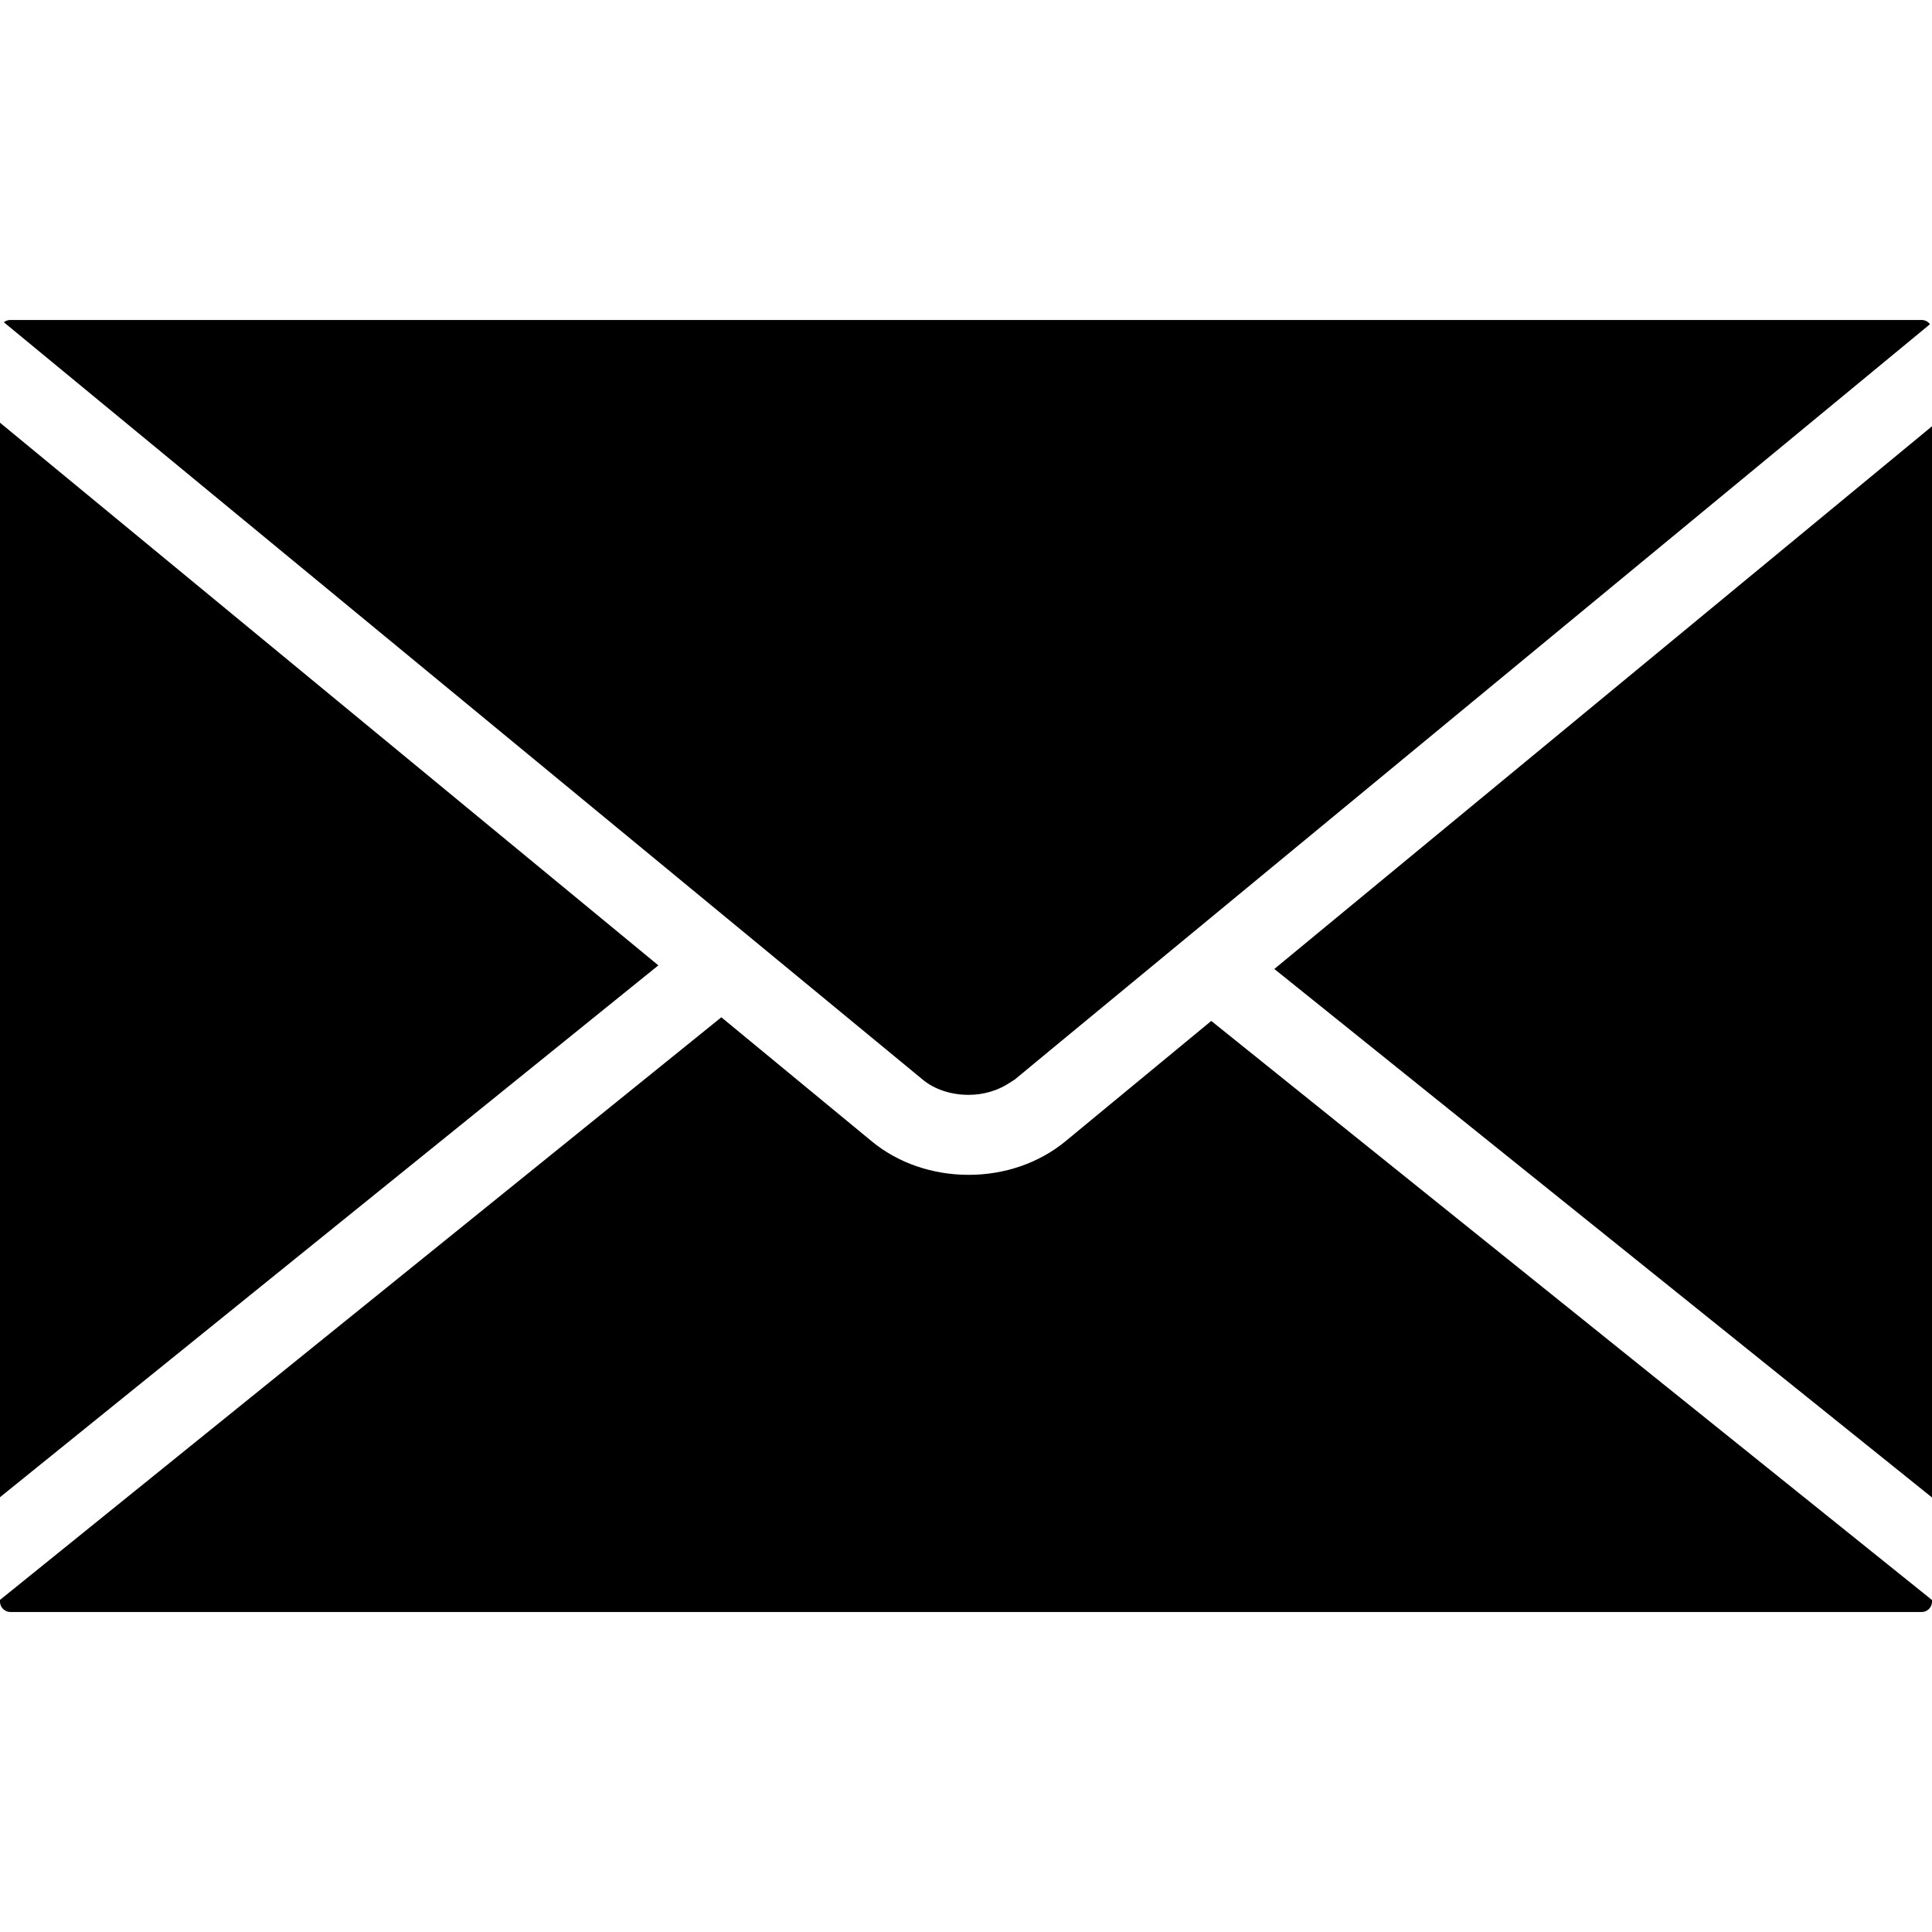
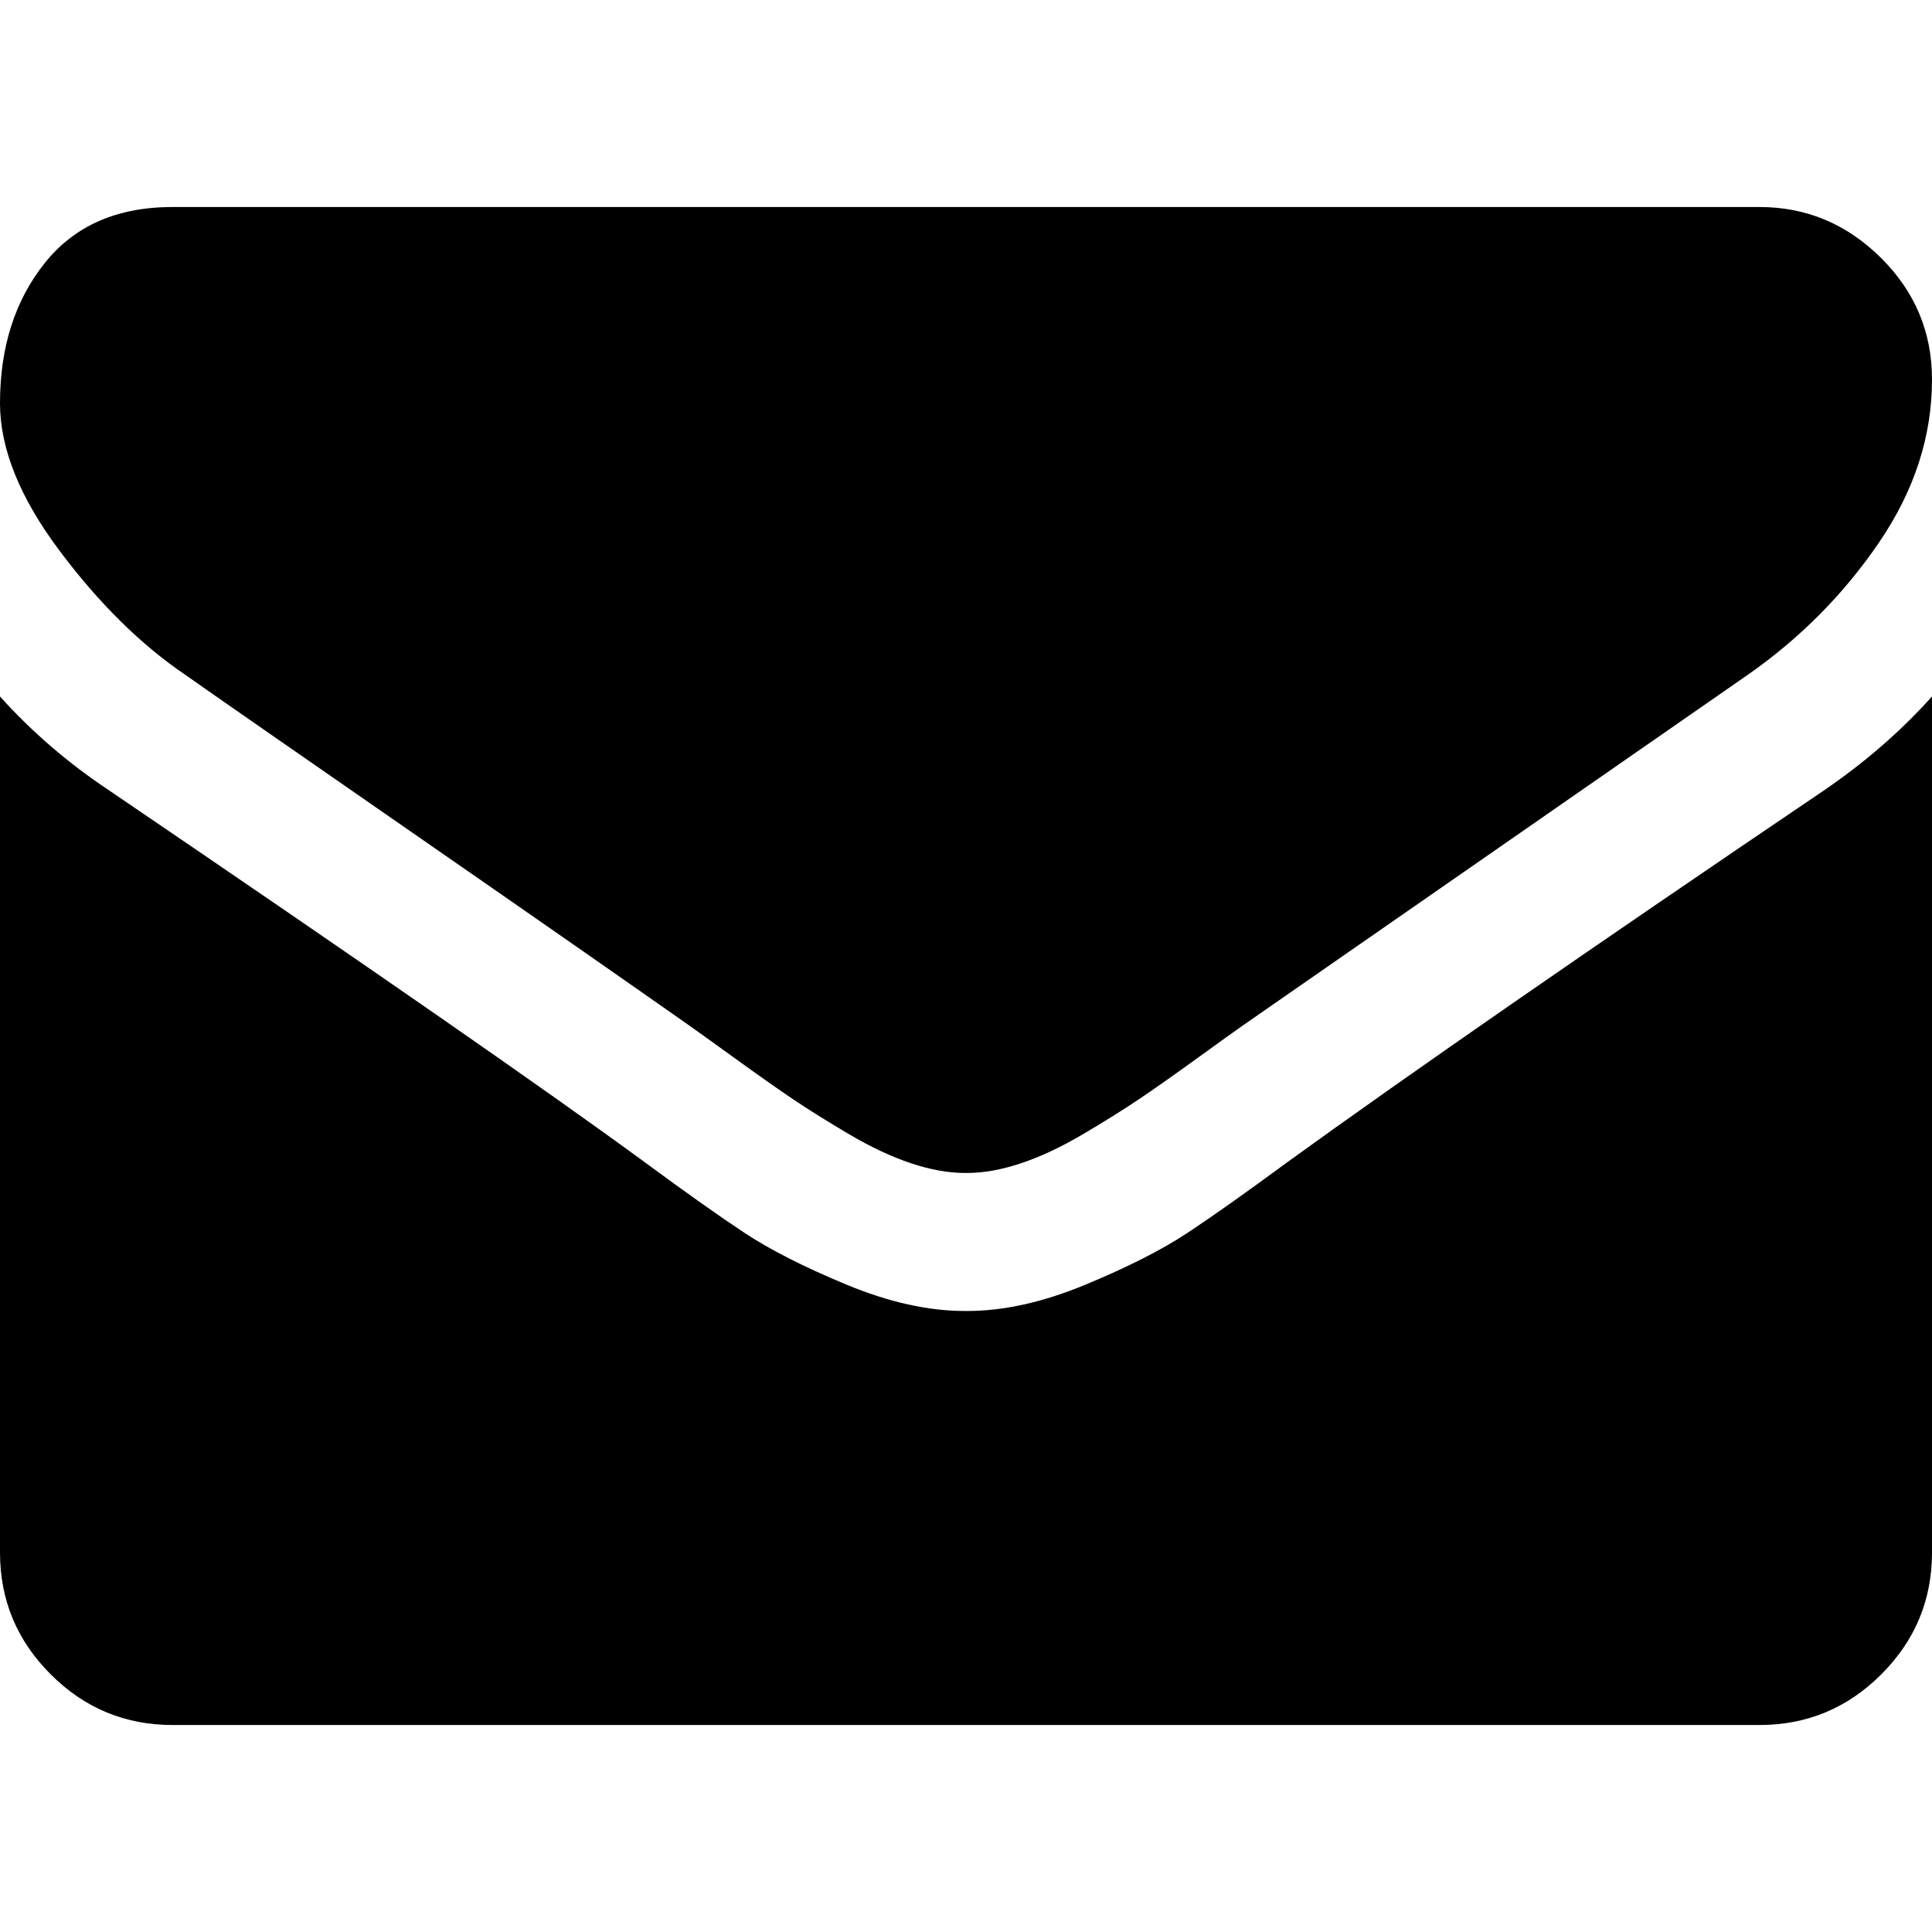
- <svg xmlns="http://www.w3.org/2000/svg" version="1.1" id="Capa_1" x="0px" y="0px" width="612px" height="612px" viewBox="0 0 612 612" style="enable-background:new 0 0 612 612;" xml:space="preserve">
+ <svg xmlns="http://www.w3.org/2000/svg" version="1.1" id="Capa_1" x="0px" y="0px" width="511.626px" height="511.626px" viewBox="0 0 511.626 511.626" style="enable-background:new 0 0 511.626 511.626;" xml:space="preserve">
  <g>
-     <path d="M306.768,346.814h0.131c4.615,0,9.176-1.339,12.866-3.777l1.001-0.643c0.218-0.142,0.446-0.271,0.675-0.424l11.658-9.645   l278.259-229.624c-0.576-0.795-1.557-1.339-2.602-1.339H3.233c-0.751,0-1.448,0.272-2.003,0.729l291.125,239.954   C296.024,345.083,301.259,346.814,306.768,346.814z M0,133.899v340.37l208.55-168.471L0,133.899z M403.668,306.941L612,474.356   V135.031L403.668,306.941z M337.431,361.585c-8.305,6.814-19.168,10.57-30.576,10.57c-11.451,0-22.304-3.734-30.587-10.516   l-47.765-39.394L0,506.806v0.587c0,1.753,1.502,3.244,3.276,3.244h605.491c1.741,0,3.232-1.491,3.232-3.255v-0.544L383.693,323.4   L337.431,361.585z" />
+     <g>
+       <path d="M49.106,178.729c6.472,4.567,25.981,18.131,58.528,40.685c32.548,22.554,57.482,39.92,74.803,52.099    c1.903,1.335,5.946,4.237,12.131,8.71c6.186,4.476,11.326,8.093,15.416,10.852c4.093,2.758,9.041,5.852,14.849,9.277    c5.806,3.422,11.279,5.996,16.418,7.7c5.14,1.718,9.898,2.569,14.275,2.569h0.287h0.288c4.377,0,9.137-0.852,14.277-2.569    c5.137-1.704,10.615-4.281,16.416-7.7c5.804-3.429,10.752-6.52,14.845-9.277c4.093-2.759,9.229-6.376,15.417-10.852    c6.184-4.477,10.232-7.375,12.135-8.71c17.508-12.179,62.051-43.11,133.615-92.79c13.894-9.703,25.502-21.411,34.827-35.116    c9.332-13.699,13.993-28.07,13.993-43.105c0-12.564-4.523-23.319-13.565-32.264c-9.041-8.947-19.749-13.418-32.117-13.418H45.679    c-14.655,0-25.933,4.948-33.832,14.844C3.949,79.562,0,91.934,0,106.779c0,11.991,5.236,24.985,15.703,38.974    C26.169,159.743,37.307,170.736,49.106,178.729z" />
+       <path d="M483.072,209.275c-62.424,42.251-109.824,75.087-142.177,98.501c-10.849,7.991-19.65,14.229-26.409,18.699    c-6.759,4.473-15.748,9.041-26.98,13.702c-11.228,4.668-21.692,6.995-31.401,6.995h-0.291h-0.287    c-9.707,0-20.177-2.327-31.405-6.995c-11.228-4.661-20.223-9.229-26.98-13.702c-6.755-4.47-15.559-10.708-26.407-18.699    c-25.697-18.842-72.995-51.68-141.896-98.501C17.987,202.047,8.375,193.762,0,184.437v226.685c0,12.57,4.471,23.319,13.418,32.265    c8.945,8.949,19.701,13.422,32.264,13.422h420.266c12.56,0,23.315-4.473,32.261-13.422c8.949-8.949,13.418-19.694,13.418-32.265    V184.437C503.441,193.569,493.927,201.854,483.072,209.275z" />
+     </g>
  </g>
  <g>
</g>
  <g>
</g>
  <g>
</g>
  <g>
</g>
  <g>
</g>
  <g>
</g>
  <g>
</g>
  <g>
</g>
  <g>
</g>
  <g>
</g>
  <g>
</g>
  <g>
</g>
  <g>
</g>
  <g>
</g>
  <g>
</g>
</svg>
